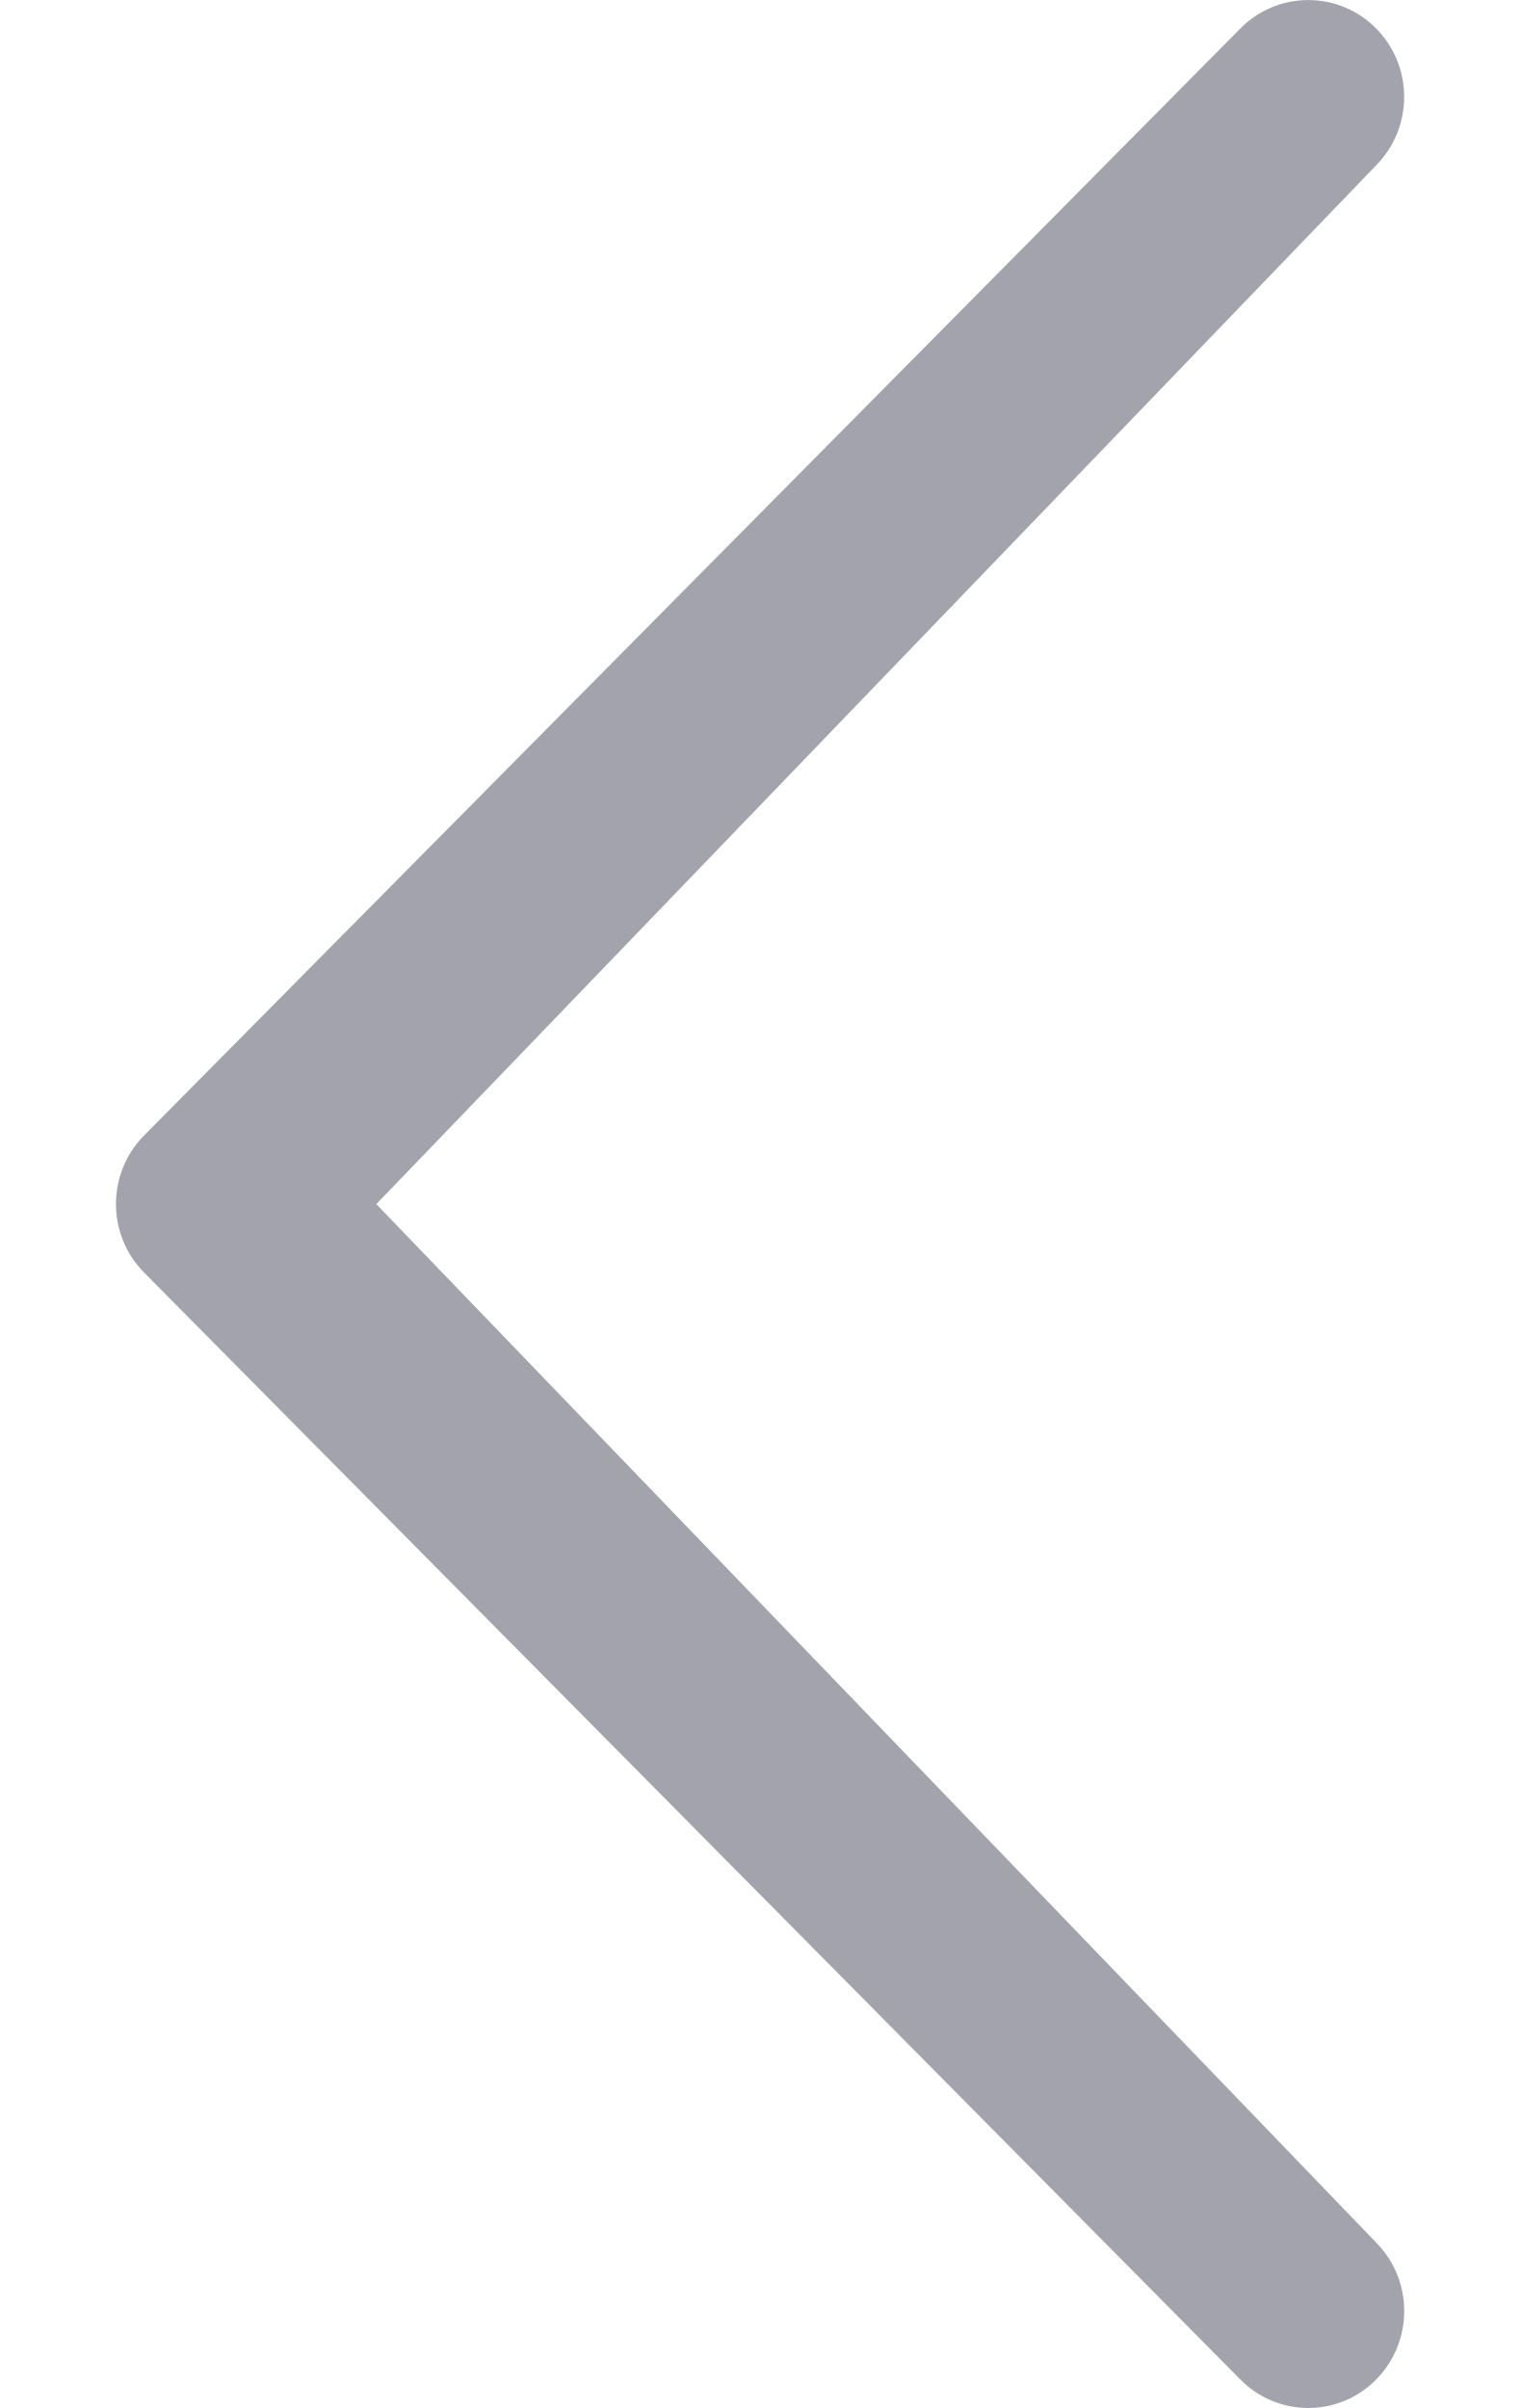
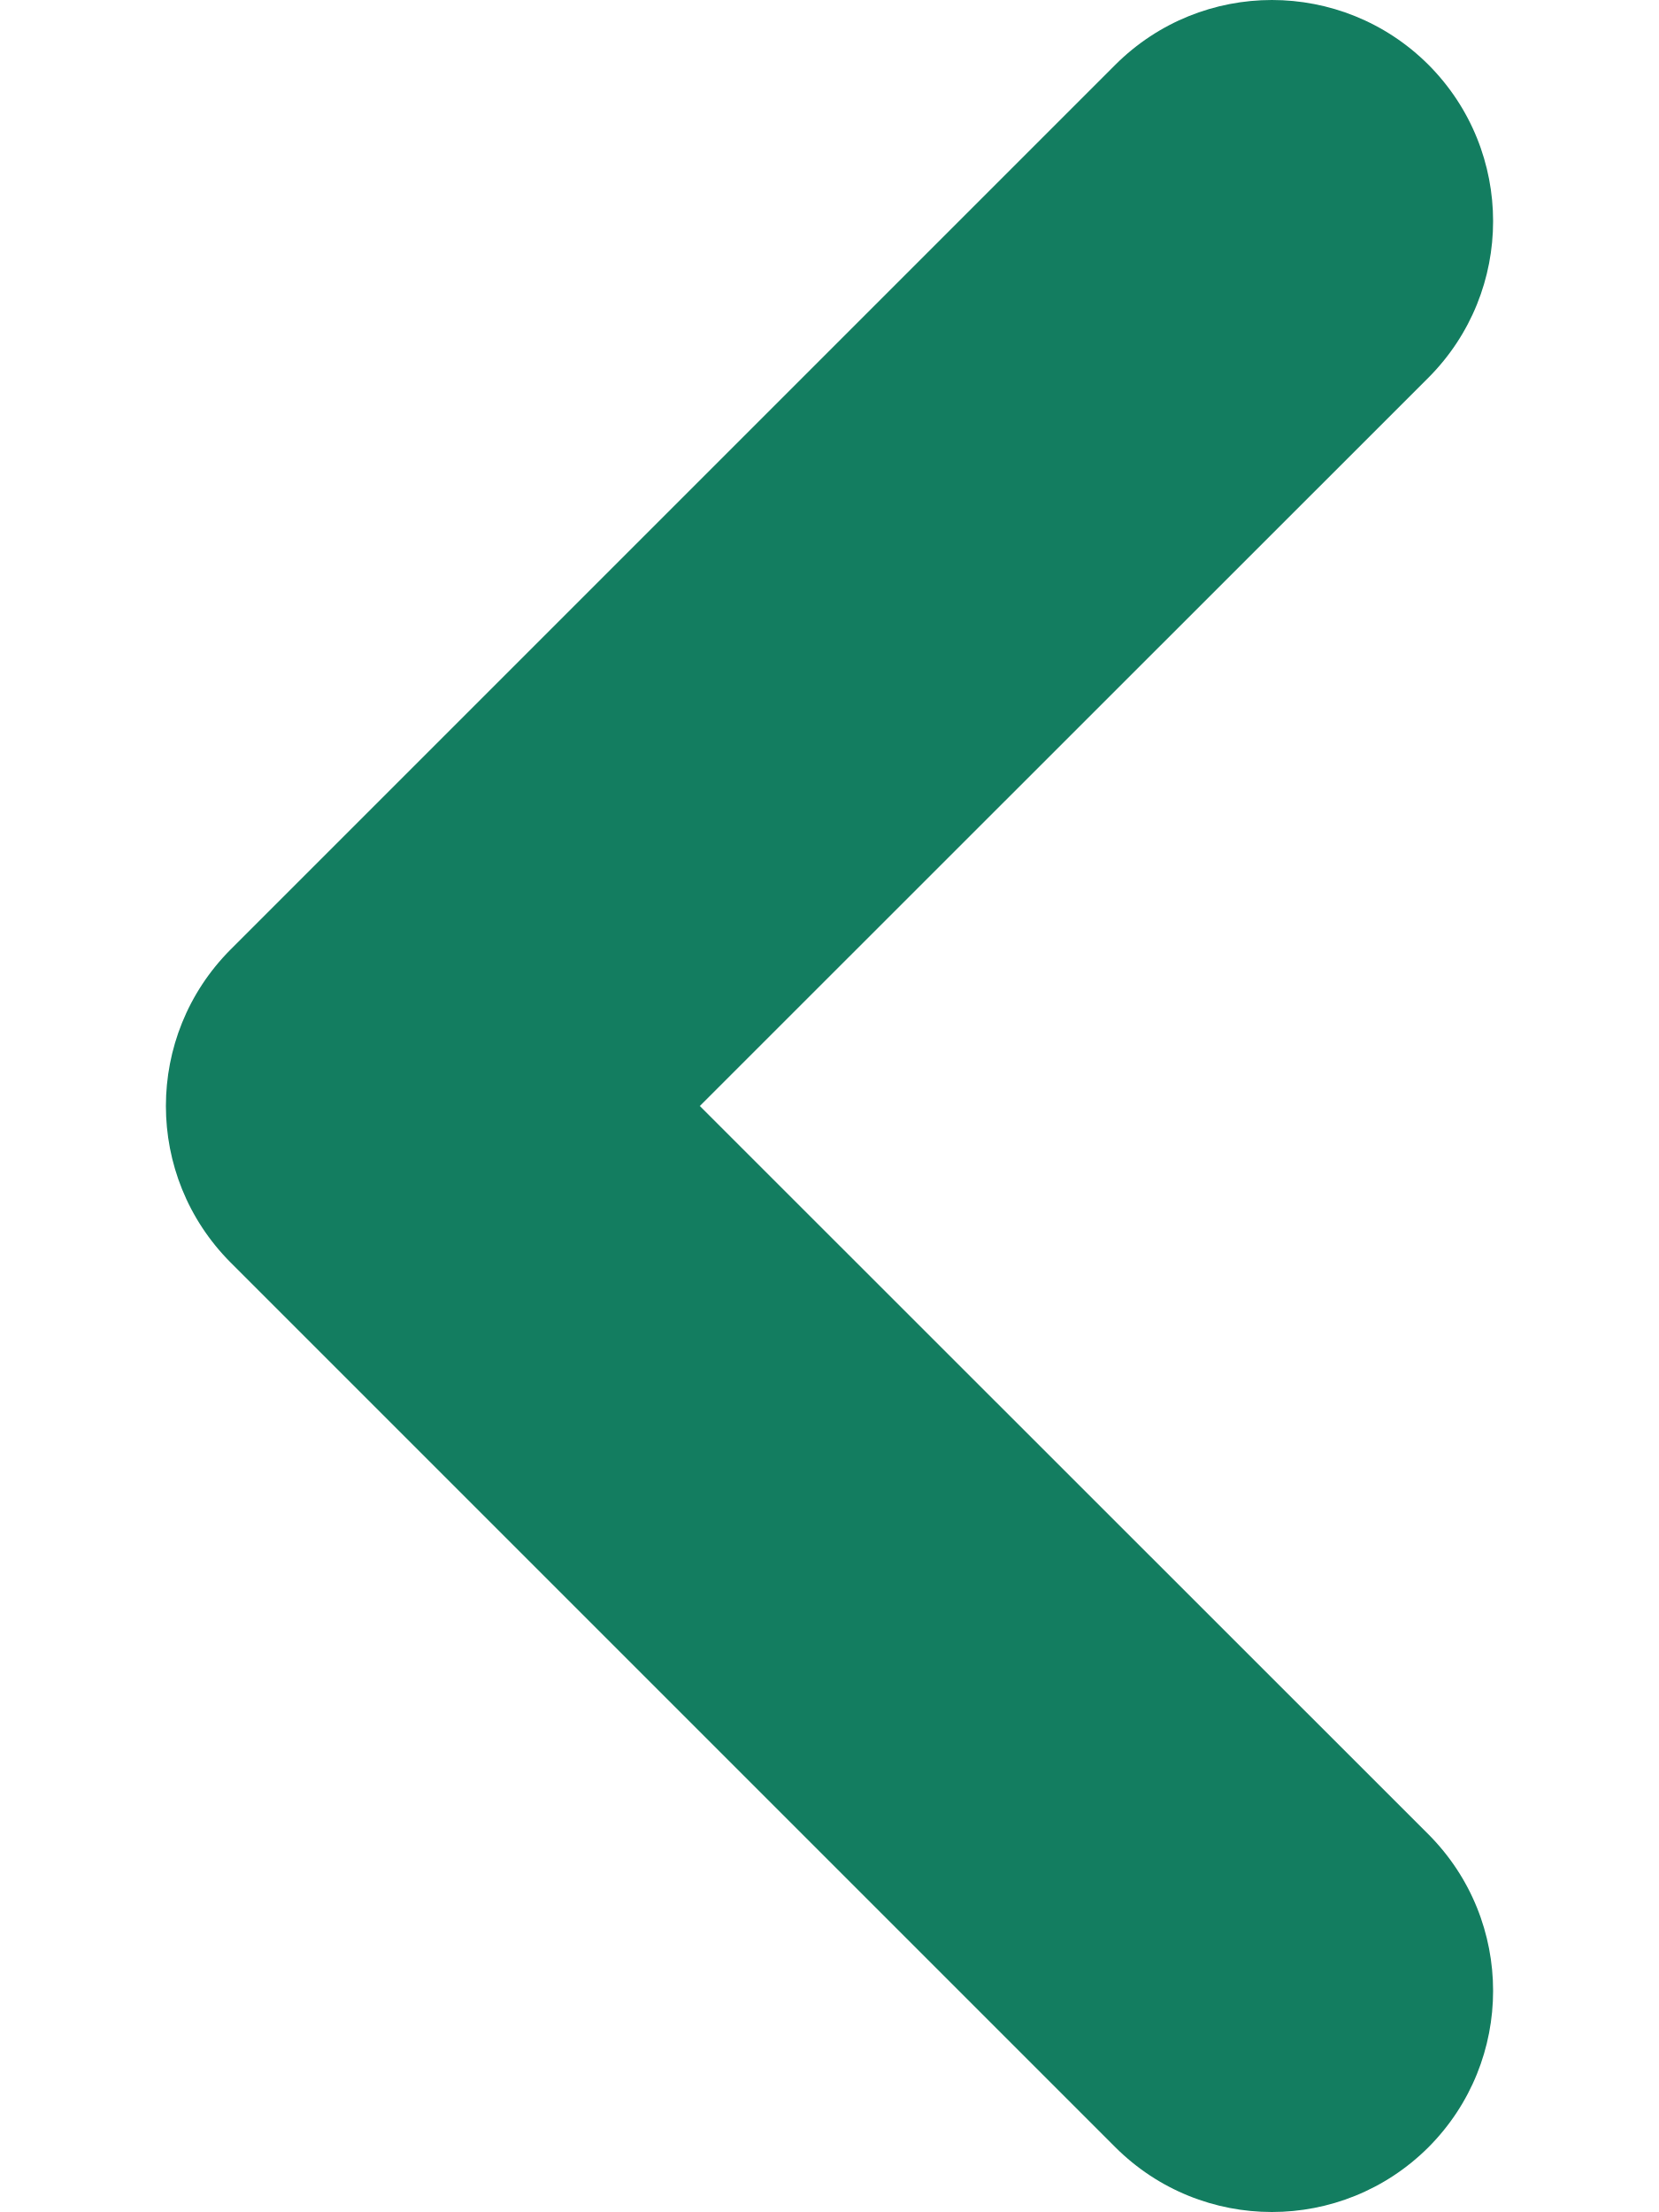
- <svg xmlns="http://www.w3.org/2000/svg" width="12" height="19" viewBox="0 0 12 19">
-   <g id="ASSETS-EXPORT" fill="none" fill-rule="evenodd" stroke="none" stroke-width="1">
-     <g id="Assets" fill="#A3A3AE" transform="translate(-950 -252)">
-       <path id="ico-arrow-big-left" d="m959.026 261.501-7.888-8.196a.77.77 0 0 1 0-1.081.752.752 0 0 1 1.07 0l8.65 8.735a.77.77 0 0 1 0 1.082l-8.65 8.735a.751.751 0 0 1-1.07 0 .77.77 0 0 1 0-1.082l7.888-8.193Z" transform="matrix(-1 0 0 1 1911.995 0)" />
-     </g>
-   </g>
+ <svg xmlns="http://www.w3.org/2000/svg" width="6" height="8" viewBox="0 0 6 8" fill="none">
+   <path fill-rule="evenodd" clip-rule="evenodd" d="M5.166 0.234C5.478 0.547 5.478 1.053 5.166 1.366L2.531 4L5.166 6.634C5.478 6.947 5.478 7.453 5.166 7.766C4.853 8.078 4.347 8.078 4.034 7.766L0.834 4.566C0.522 4.253 0.522 3.747 0.834 3.434L4.034 0.234C4.347 -0.078 4.853 -0.078 5.166 0.234Z" fill="#137D60" />
</svg>
